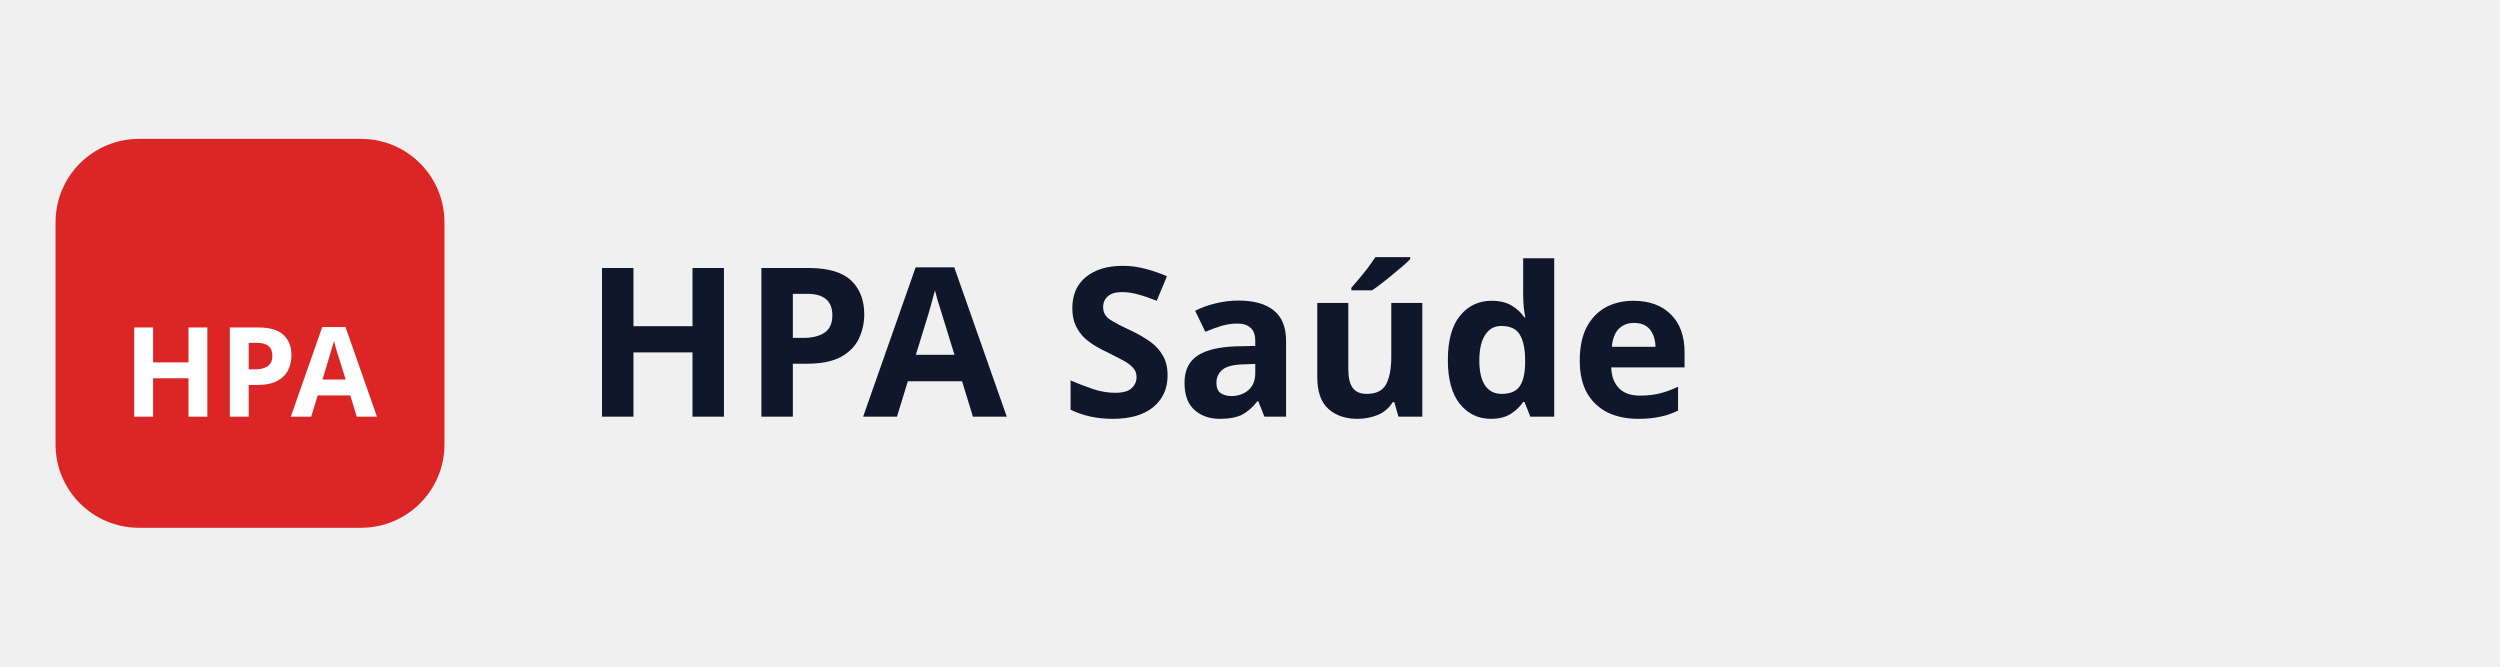
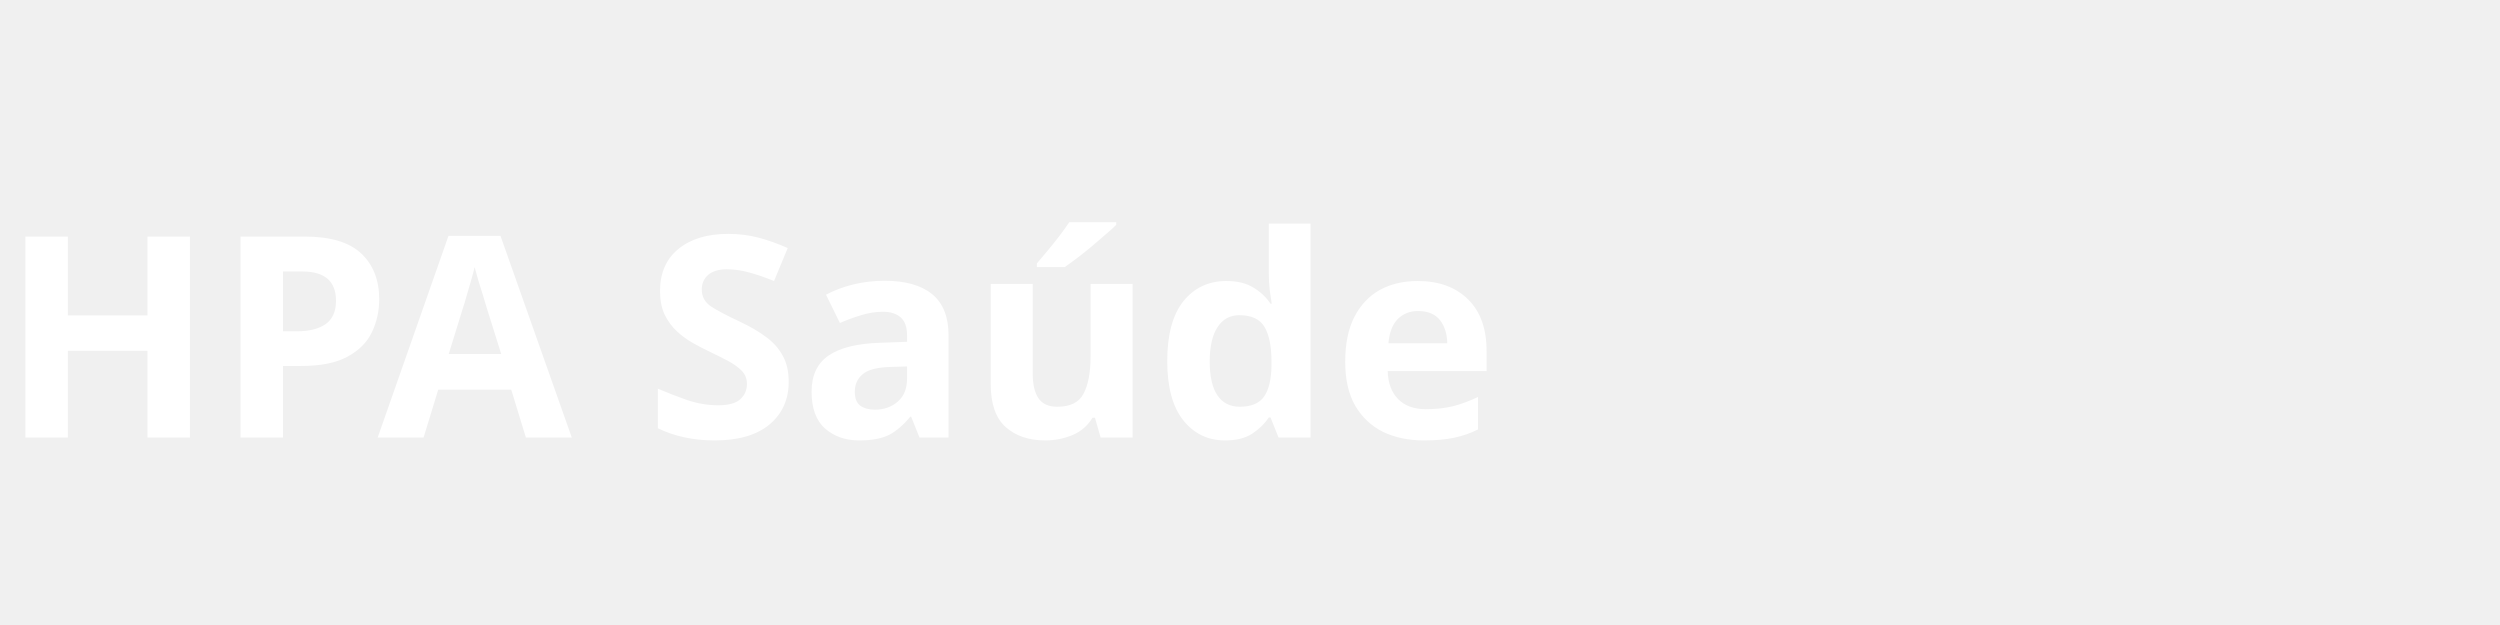
- <svg xmlns="http://www.w3.org/2000/svg" viewBox="0 0 180 48" role="img" aria-label="HPA Saúde">
-   <rect x="4" y="10" width="28" height="28" rx="6" fill="#dc2626" />
-   <text x="18" y="30" text-anchor="middle" fill="#fff" font-family="Manrope, Segoe UI, sans-serif" font-size="9" font-weight="800">HPA</text>
-   <text x="42" y="30" fill="#0f172a" font-family="Manrope, Segoe UI, sans-serif" font-size="15" font-weight="800">HPA Saúde</text>
+ <svg xmlns="http://www.w3.org/2000/svg" viewBox="0 0 160 40" role="img" aria-label="HPA Saude">
+   <text x="0" y="28" fill="#ffffff" font-family="Manrope, Segoe UI, sans-serif" font-size="18" font-weight="800">HPA Saúde</text>
</svg>
